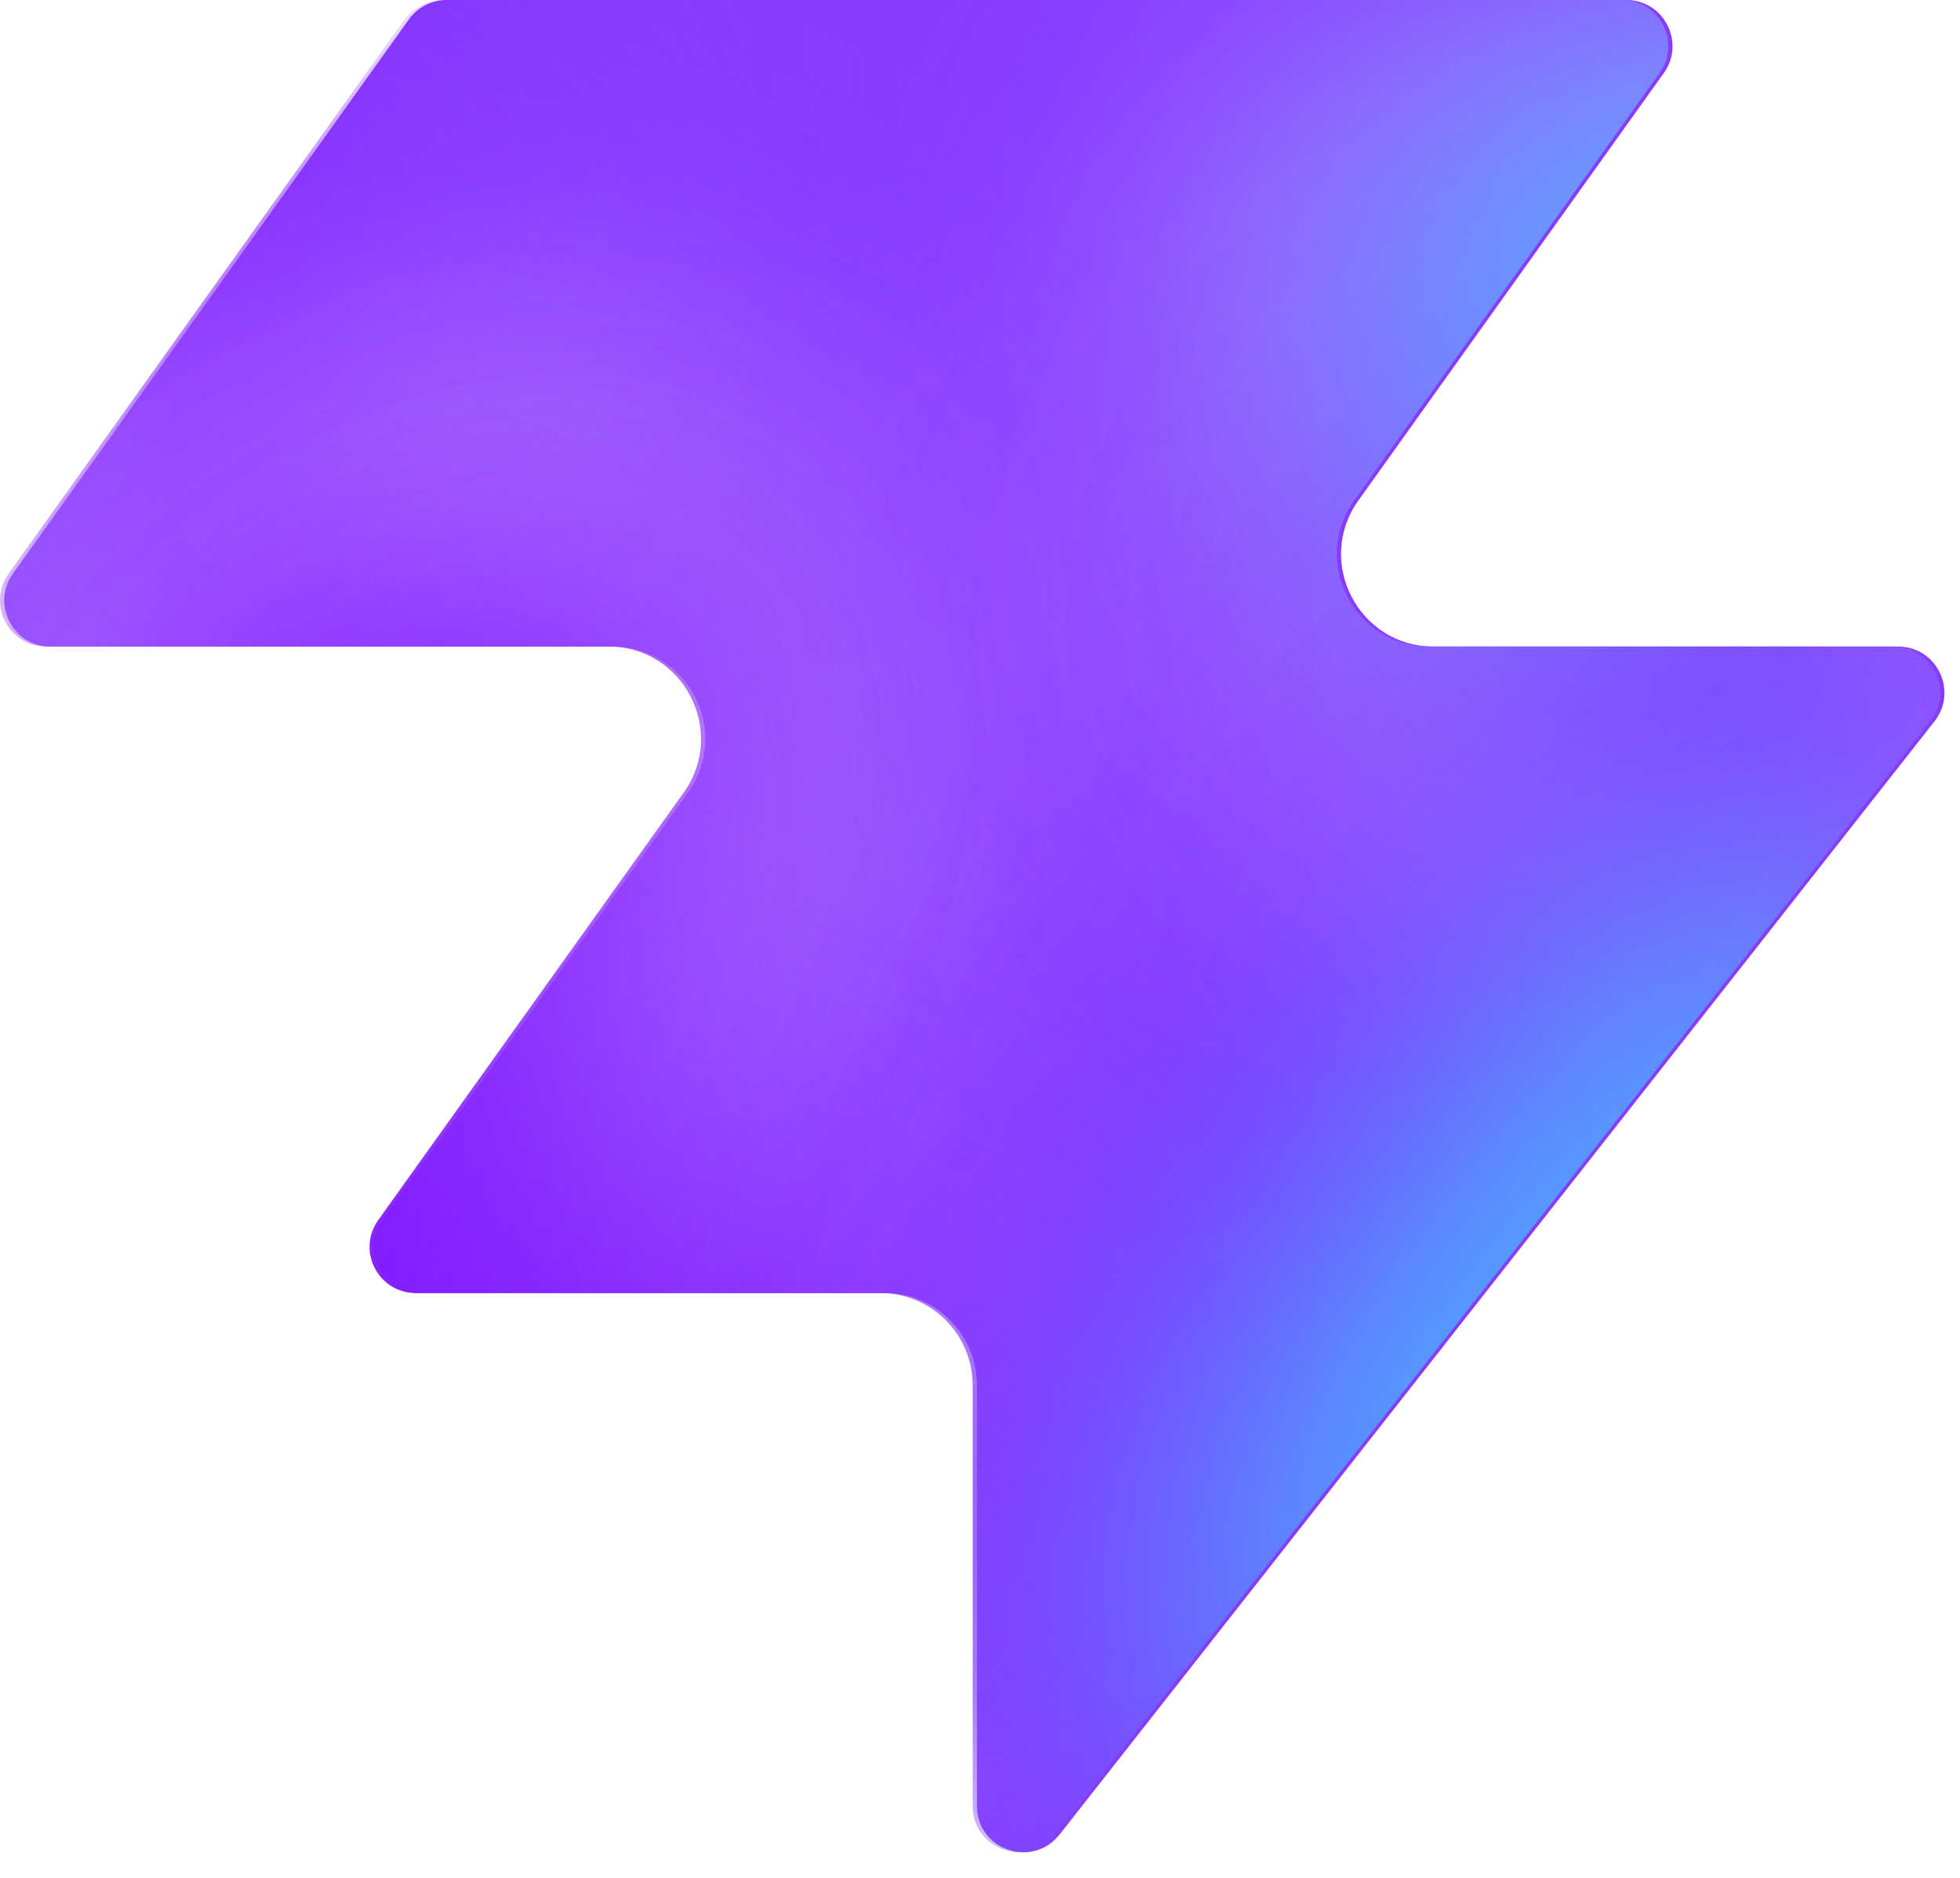
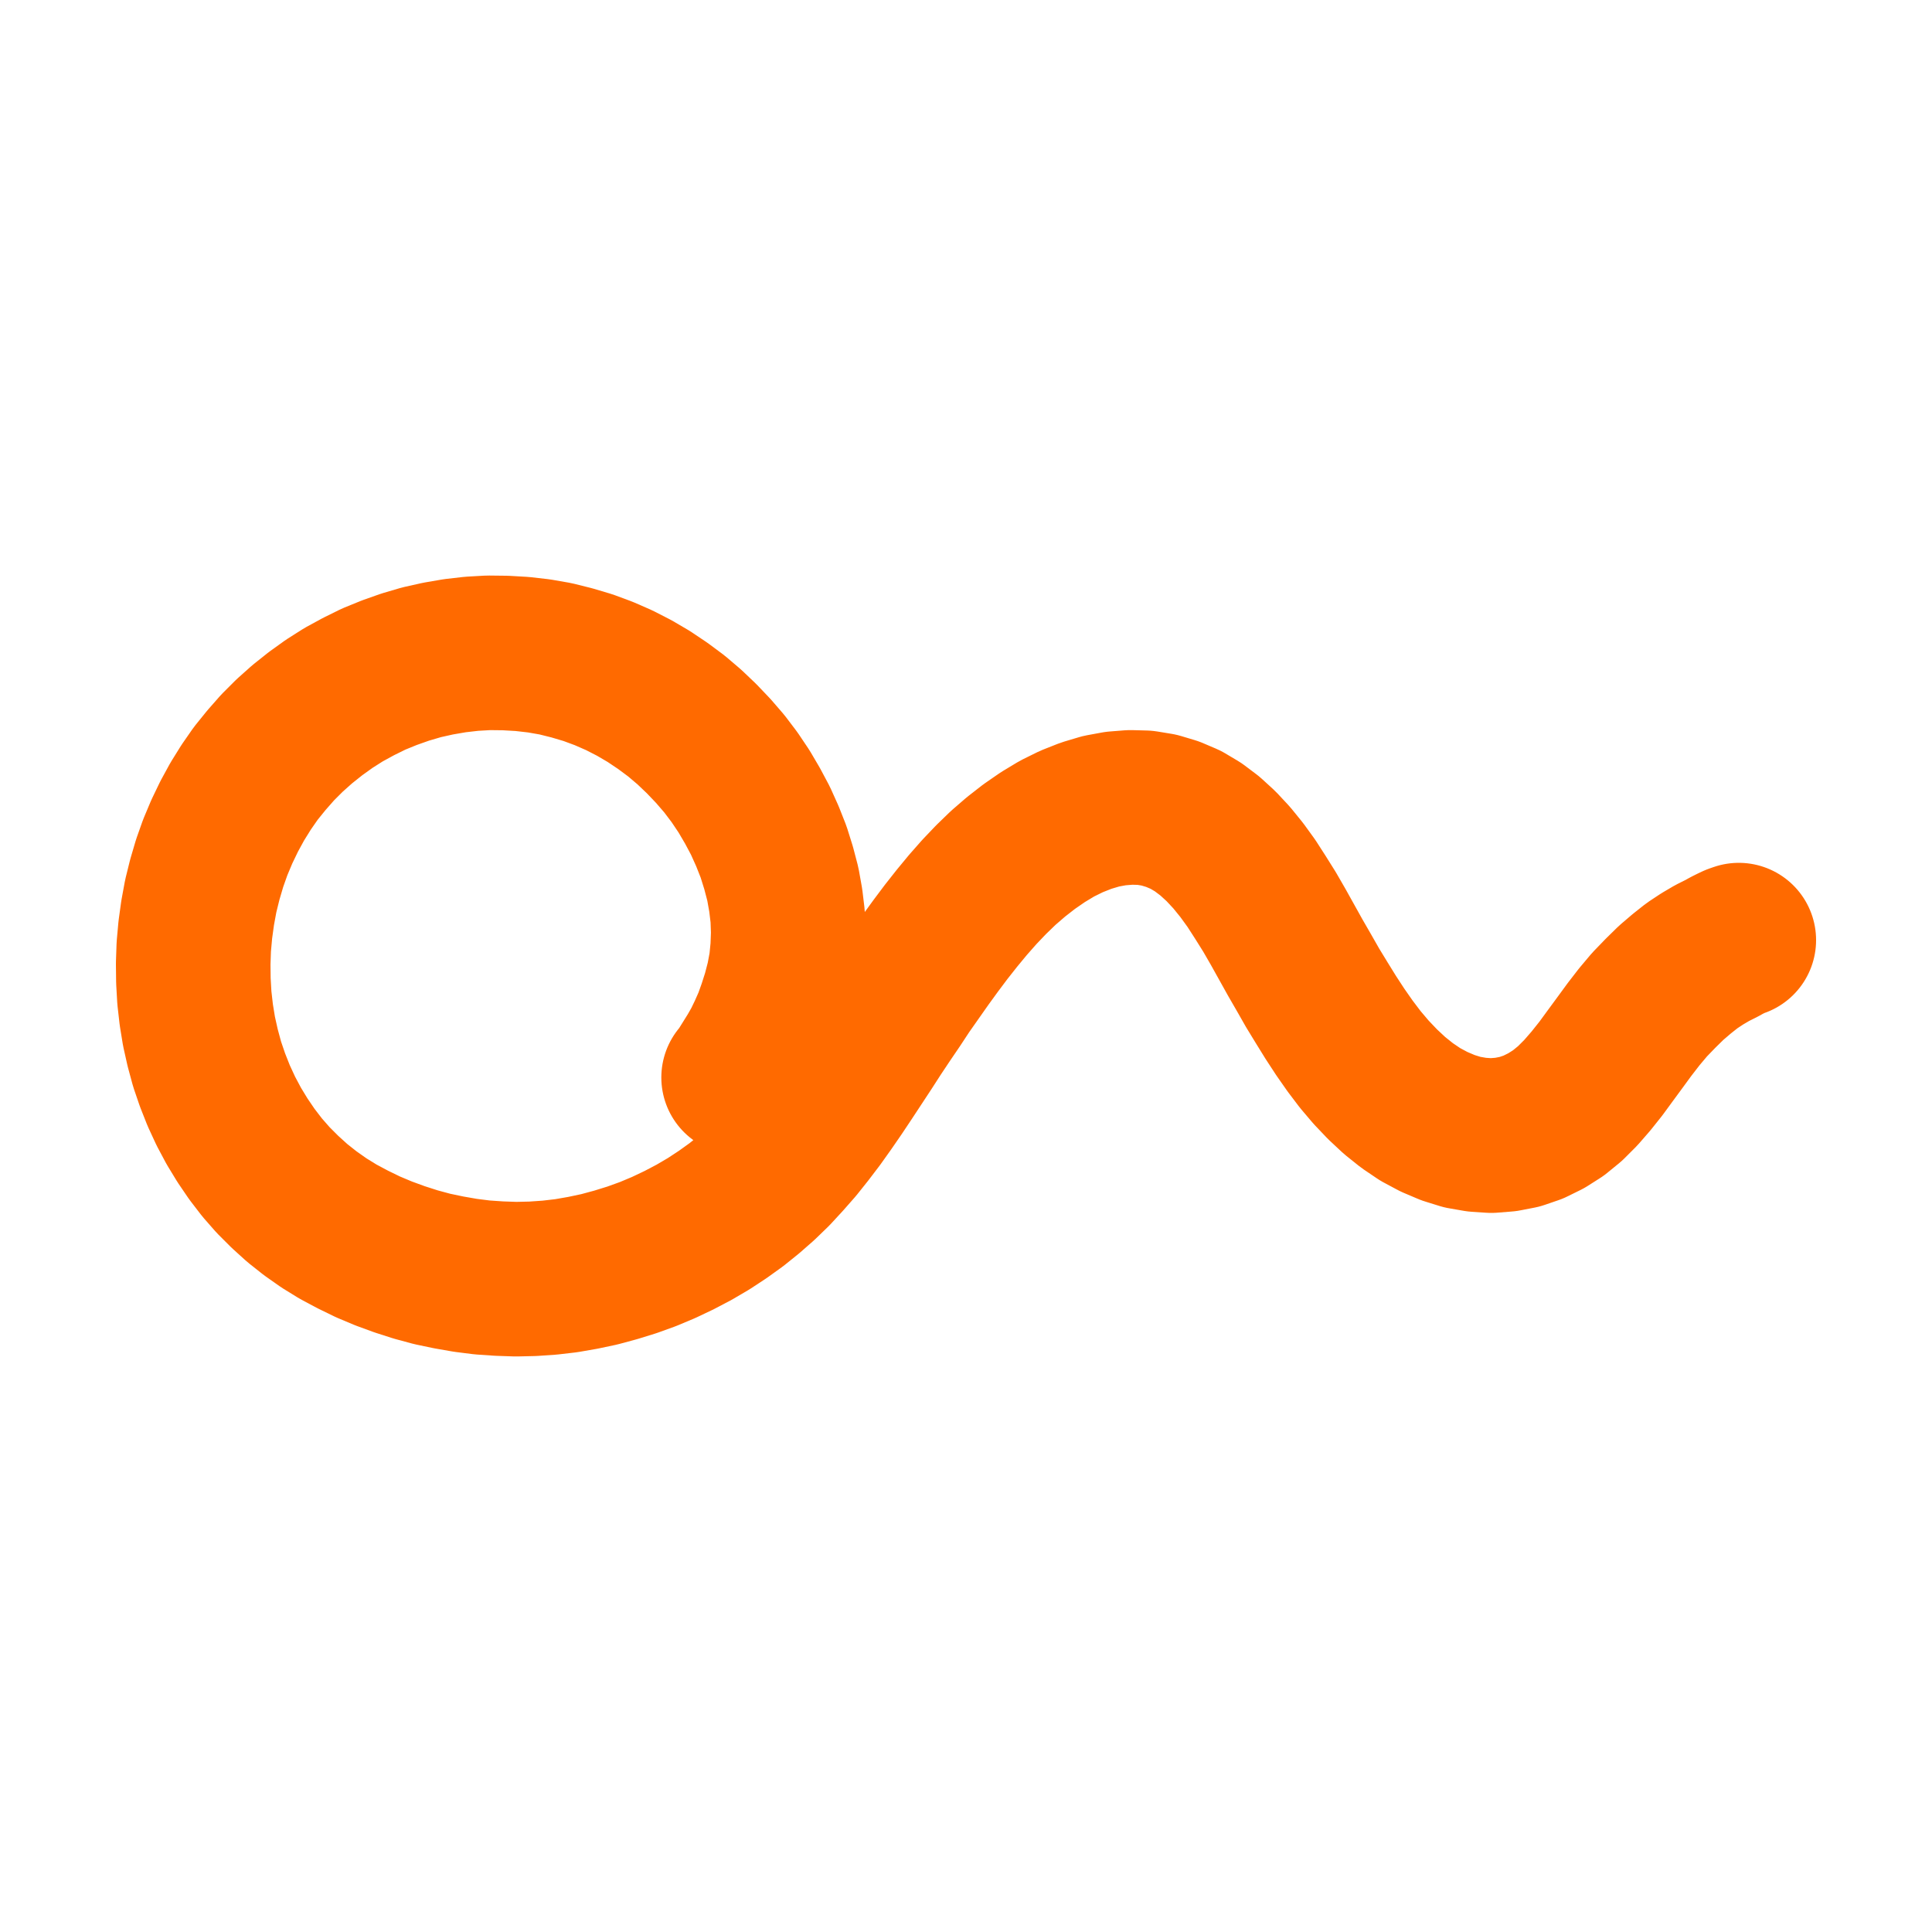
- <svg xmlns="http://www.w3.org/2000/svg" width="48" height="46" fill="none" viewBox="0 0 48 46">
-   <path fill="#863bff" d="M25.946 44.938c-.664.845-2.021.375-2.021-.698V33.937a2.26 2.26 0 0 0-2.262-2.262H10.287c-.92 0-1.456-1.04-.92-1.788l7.48-10.471c1.07-1.497 0-3.578-1.842-3.578H1.237c-.92 0-1.456-1.04-.92-1.788L10.013.474c.214-.297.556-.474.92-.474h28.894c.92 0 1.456 1.04.92 1.788l-7.48 10.471c-1.07 1.498 0 3.579 1.842 3.579h11.377c.943 0 1.473 1.088.89 1.83L25.947 44.94z" style="fill:#863bff;fill:color(display-p3 .525 .23 1);fill-opacity:1" />
-   <mask id="a" width="48" height="46" x="0" y="0" maskUnits="userSpaceOnUse" style="mask-type:alpha">
-     <path fill="#000" d="M25.842 44.938c-.664.844-2.021.375-2.021-.698V33.937a2.26 2.26 0 0 0-2.262-2.262H10.183c-.92 0-1.456-1.04-.92-1.788l7.48-10.471c1.07-1.498 0-3.579-1.842-3.579H1.133c-.92 0-1.456-1.04-.92-1.787L9.91.473c.214-.297.556-.474.92-.474h28.894c.92 0 1.456 1.04.92 1.788l-7.48 10.471c-1.07 1.498 0 3.578 1.842 3.578h11.377c.943 0 1.473 1.088.89 1.832L25.843 44.94z" style="fill:#000;fill-opacity:1" />
-   </mask>
-   <g mask="url(#a)">
-     <g filter="url(#b)">
-       <ellipse cx="5.508" cy="14.704" fill="#ede6ff" rx="5.508" ry="14.704" style="fill:#ede6ff;fill:color(display-p3 .927 .903 1);fill-opacity:1" transform="matrix(.00324 1 1 -.00324 -4.47 31.516)" />
-     </g>
-     <g filter="url(#c)">
-       <ellipse cx="10.399" cy="29.851" fill="#ede6ff" rx="10.399" ry="29.851" style="fill:#ede6ff;fill:color(display-p3 .927 .903 1);fill-opacity:1" transform="matrix(.00324 1 1 -.00324 -39.328 7.883)" />
-     </g>
-     <g filter="url(#d)">
-       <ellipse cx="5.508" cy="30.487" fill="#7e14ff" rx="5.508" ry="30.487" style="fill:#7e14ff;fill:color(display-p3 .492 .077 1);fill-opacity:1" transform="rotate(89.814 -25.913 -14.639)scale(1 -1)" />
-     </g>
-     <g filter="url(#e)">
-       <ellipse cx="5.508" cy="30.599" fill="#7e14ff" rx="5.508" ry="30.599" style="fill:#7e14ff;fill:color(display-p3 .492 .077 1);fill-opacity:1" transform="rotate(89.814 -32.644 -3.334)scale(1 -1)" />
-     </g>
-     <g filter="url(#f)">
-       <ellipse cx="5.508" cy="30.599" fill="#7e14ff" rx="5.508" ry="30.599" style="fill:#7e14ff;fill:color(display-p3 .492 .077 1);fill-opacity:1" transform="matrix(.00324 1 1 -.00324 -34.34 30.47)" />
-     </g>
-     <g filter="url(#g)">
-       <ellipse cx="14.072" cy="22.078" fill="#ede6ff" rx="14.072" ry="22.078" style="fill:#ede6ff;fill:color(display-p3 .927 .903 1);fill-opacity:1" transform="rotate(93.35 24.506 48.493)scale(-1 1)" />
-     </g>
-     <g filter="url(#h)">
-       <ellipse cx="3.47" cy="21.501" fill="#7e14ff" rx="3.47" ry="21.501" style="fill:#7e14ff;fill:color(display-p3 .492 .077 1);fill-opacity:1" transform="rotate(89.009 28.708 47.59)scale(-1 1)" />
-     </g>
-     <g filter="url(#i)">
-       <ellipse cx="3.47" cy="21.501" fill="#7e14ff" rx="3.47" ry="21.501" style="fill:#7e14ff;fill:color(display-p3 .492 .077 1);fill-opacity:1" transform="rotate(89.009 28.708 47.59)scale(-1 1)" />
-     </g>
-     <g filter="url(#j)">
-       <ellipse cx=".387" cy="8.972" fill="#7e14ff" rx="4.407" ry="29.108" style="fill:#7e14ff;fill:color(display-p3 .492 .077 1);fill-opacity:1" transform="rotate(39.51 .387 8.972)" />
-     </g>
-     <g filter="url(#k)">
-       <ellipse cx="47.523" cy="-6.092" fill="#7e14ff" rx="4.407" ry="29.108" style="fill:#7e14ff;fill:color(display-p3 .492 .077 1);fill-opacity:1" transform="rotate(37.892 47.523 -6.092)" />
-     </g>
-     <g filter="url(#l)">
-       <ellipse cx="41.412" cy="6.333" fill="#47bfff" rx="5.971" ry="9.665" style="fill:#47bfff;fill:color(display-p3 .28 .748 1);fill-opacity:1" transform="rotate(37.892 41.412 6.333)" />
-     </g>
-     <g filter="url(#m)">
-       <ellipse cx="-1.879" cy="38.332" fill="#7e14ff" rx="4.407" ry="29.108" style="fill:#7e14ff;fill:color(display-p3 .492 .077 1);fill-opacity:1" transform="rotate(37.892 -1.88 38.332)" />
-     </g>
-     <g filter="url(#n)">
-       <ellipse cx="-1.879" cy="38.332" fill="#7e14ff" rx="4.407" ry="29.108" style="fill:#7e14ff;fill:color(display-p3 .492 .077 1);fill-opacity:1" transform="rotate(37.892 -1.88 38.332)" />
-     </g>
-     <g filter="url(#o)">
-       <ellipse cx="35.651" cy="29.907" fill="#7e14ff" rx="4.407" ry="29.108" style="fill:#7e14ff;fill:color(display-p3 .492 .077 1);fill-opacity:1" transform="rotate(37.892 35.651 29.907)" />
-     </g>
-     <g filter="url(#p)">
-       <ellipse cx="38.418" cy="32.4" fill="#47bfff" rx="5.971" ry="15.297" style="fill:#47bfff;fill:color(display-p3 .28 .748 1);fill-opacity:1" transform="rotate(37.892 38.418 32.4)" />
-     </g>
-   </g>
-   <defs>
-     <filter id="b" width="60.045" height="41.654" x="-19.77" y="16.149" color-interpolation-filters="sRGB" filterUnits="userSpaceOnUse">
-       <feFlood flood-opacity="0" result="BackgroundImageFix" />
-       <feBlend in="SourceGraphic" in2="BackgroundImageFix" result="shape" />
-       <feGaussianBlur result="effect1_foregroundBlur_2002_17158" stdDeviation="7.659" />
-     </filter>
-     <filter id="c" width="90.34" height="51.437" x="-54.613" y="-7.533" color-interpolation-filters="sRGB" filterUnits="userSpaceOnUse">
-       <feFlood flood-opacity="0" result="BackgroundImageFix" />
-       <feBlend in="SourceGraphic" in2="BackgroundImageFix" result="shape" />
-       <feGaussianBlur result="effect1_foregroundBlur_2002_17158" stdDeviation="7.659" />
-     </filter>
-     <filter id="d" width="79.355" height="29.4" x="-49.64" y="2.03" color-interpolation-filters="sRGB" filterUnits="userSpaceOnUse">
-       <feFlood flood-opacity="0" result="BackgroundImageFix" />
-       <feBlend in="SourceGraphic" in2="BackgroundImageFix" result="shape" />
-       <feGaussianBlur result="effect1_foregroundBlur_2002_17158" stdDeviation="4.596" />
-     </filter>
-     <filter id="e" width="79.579" height="29.4" x="-45.045" y="20.029" color-interpolation-filters="sRGB" filterUnits="userSpaceOnUse">
-       <feFlood flood-opacity="0" result="BackgroundImageFix" />
-       <feBlend in="SourceGraphic" in2="BackgroundImageFix" result="shape" />
-       <feGaussianBlur result="effect1_foregroundBlur_2002_17158" stdDeviation="4.596" />
-     </filter>
-     <filter id="f" width="79.579" height="29.4" x="-43.513" y="21.178" color-interpolation-filters="sRGB" filterUnits="userSpaceOnUse">
-       <feFlood flood-opacity="0" result="BackgroundImageFix" />
-       <feBlend in="SourceGraphic" in2="BackgroundImageFix" result="shape" />
-       <feGaussianBlur result="effect1_foregroundBlur_2002_17158" stdDeviation="4.596" />
-     </filter>
-     <filter id="g" width="74.749" height="58.852" x="15.756" y="-17.901" color-interpolation-filters="sRGB" filterUnits="userSpaceOnUse">
-       <feFlood flood-opacity="0" result="BackgroundImageFix" />
-       <feBlend in="SourceGraphic" in2="BackgroundImageFix" result="shape" />
-       <feGaussianBlur result="effect1_foregroundBlur_2002_17158" stdDeviation="7.659" />
-     </filter>
-     <filter id="h" width="61.377" height="25.362" x="23.548" y="2.284" color-interpolation-filters="sRGB" filterUnits="userSpaceOnUse">
-       <feFlood flood-opacity="0" result="BackgroundImageFix" />
-       <feBlend in="SourceGraphic" in2="BackgroundImageFix" result="shape" />
-       <feGaussianBlur result="effect1_foregroundBlur_2002_17158" stdDeviation="4.596" />
-     </filter>
-     <filter id="i" width="61.377" height="25.362" x="23.548" y="2.284" color-interpolation-filters="sRGB" filterUnits="userSpaceOnUse">
-       <feFlood flood-opacity="0" result="BackgroundImageFix" />
-       <feBlend in="SourceGraphic" in2="BackgroundImageFix" result="shape" />
-       <feGaussianBlur result="effect1_foregroundBlur_2002_17158" stdDeviation="4.596" />
-     </filter>
-     <filter id="j" width="56.045" height="63.649" x="-27.636" y="-22.853" color-interpolation-filters="sRGB" filterUnits="userSpaceOnUse">
-       <feFlood flood-opacity="0" result="BackgroundImageFix" />
-       <feBlend in="SourceGraphic" in2="BackgroundImageFix" result="shape" />
-       <feGaussianBlur result="effect1_foregroundBlur_2002_17158" stdDeviation="4.596" />
-     </filter>
-     <filter id="k" width="54.814" height="64.646" x="20.116" y="-38.415" color-interpolation-filters="sRGB" filterUnits="userSpaceOnUse">
-       <feFlood flood-opacity="0" result="BackgroundImageFix" />
-       <feBlend in="SourceGraphic" in2="BackgroundImageFix" result="shape" />
-       <feGaussianBlur result="effect1_foregroundBlur_2002_17158" stdDeviation="4.596" />
-     </filter>
-     <filter id="l" width="33.541" height="35.313" x="24.641" y="-11.323" color-interpolation-filters="sRGB" filterUnits="userSpaceOnUse">
-       <feFlood flood-opacity="0" result="BackgroundImageFix" />
-       <feBlend in="SourceGraphic" in2="BackgroundImageFix" result="shape" />
-       <feGaussianBlur result="effect1_foregroundBlur_2002_17158" stdDeviation="4.596" />
-     </filter>
-     <filter id="m" width="54.814" height="64.646" x="-29.286" y="6.009" color-interpolation-filters="sRGB" filterUnits="userSpaceOnUse">
-       <feFlood flood-opacity="0" result="BackgroundImageFix" />
-       <feBlend in="SourceGraphic" in2="BackgroundImageFix" result="shape" />
-       <feGaussianBlur result="effect1_foregroundBlur_2002_17158" stdDeviation="4.596" />
-     </filter>
-     <filter id="n" width="54.814" height="64.646" x="-29.286" y="6.009" color-interpolation-filters="sRGB" filterUnits="userSpaceOnUse">
-       <feFlood flood-opacity="0" result="BackgroundImageFix" />
-       <feBlend in="SourceGraphic" in2="BackgroundImageFix" result="shape" />
-       <feGaussianBlur result="effect1_foregroundBlur_2002_17158" stdDeviation="4.596" />
-     </filter>
-     <filter id="o" width="54.814" height="64.646" x="8.244" y="-2.416" color-interpolation-filters="sRGB" filterUnits="userSpaceOnUse">
-       <feFlood flood-opacity="0" result="BackgroundImageFix" />
-       <feBlend in="SourceGraphic" in2="BackgroundImageFix" result="shape" />
-       <feGaussianBlur result="effect1_foregroundBlur_2002_17158" stdDeviation="4.596" />
-     </filter>
-     <filter id="p" width="39.409" height="43.623" x="18.713" y="10.588" color-interpolation-filters="sRGB" filterUnits="userSpaceOnUse">
-       <feFlood flood-opacity="0" result="BackgroundImageFix" />
-       <feBlend in="SourceGraphic" in2="BackgroundImageFix" result="shape" />
-       <feGaussianBlur result="effect1_foregroundBlur_2002_17158" stdDeviation="4.596" />
-     </filter>
-   </defs>
+ <svg xmlns="http://www.w3.org/2000/svg" width="512" height="512" viewBox="0 0 100 100" fill="none">
+   <path d="M 38.23 55.77 L 38.36 55.61 L 38.48 55.44 L 38.61 55.23 L 38.76 54.99 L 39.04 54.54 L 39.33 54.03 L 39.60 53.47 L 39.87 52.86 L 40.11 52.19 L 40.34 51.47 L 40.54 50.70 L 40.69 49.90 L 40.77 49.09 L 40.80 48.27 L 40.77 47.43 L 40.67 46.60 L 40.52 45.76 L 40.30 44.92 L 40.04 44.09 L 39.72 43.28 L 39.36 42.48 L 38.95 41.71 L 38.51 40.96 L 38.02 40.23 L 37.49 39.53 L 36.92 38.87 L 36.31 38.23 L 35.68 37.63 L 35.01 37.06 L 34.31 36.54 L 33.58 36.05 L 32.83 35.61 L 32.05 35.21 L 31.25 34.86 L 30.44 34.56 L 29.60 34.31 L 28.76 34.10 L 27.90 33.95 L 27.03 33.85 L 26.16 33.80 L 25.28 33.79 L 24.41 33.84 L 23.54 33.94 L 22.67 34.09 L 21.82 34.28 L 20.97 34.53 L 20.15 34.82 L 19.34 35.15 L 18.55 35.54 L 17.78 35.96 L 17.04 36.43 L 16.33 36.94 L 15.64 37.49 L 14.99 38.07 L 14.37 38.69 L 13.79 39.35 L 13.24 40.03 L 12.74 40.75 L 12.28 41.49 L 11.86 42.26 L 11.48 43.05 L 11.14 43.86 L 10.85 44.68 L 10.60 45.53 L 10.39 46.38 L 10.23 47.25 L 10.11 48.12 L 10.03 49.00 L 10.00 49.88 L 10.01 50.76 L 10.06 51.64 L 10.16 52.52 L 10.30 53.38 L 10.49 54.23 L 10.72 55.08 L 11.00 55.90 L 11.32 56.71 L 11.69 57.51 L 12.10 58.28 L 12.55 59.02 L 13.04 59.74 L 13.57 60.43 L 14.14 61.08 L 14.75 61.69 L 15.39 62.27 L 16.06 62.80 L 16.77 63.30 L 17.50 63.75 L 18.27 64.16 L 19.05 64.54 L 19.86 64.88 L 20.68 65.18 L 21.52 65.45 L 22.37 65.68 L 23.23 65.86 L 24.09 66.01 L 24.96 66.12 L 25.84 66.18 L 26.71 66.21 L 27.58 66.19 L 28.45 66.13 L 29.31 66.03 L 30.17 65.88 L 31.02 65.70 L 31.87 65.47 L 32.71 65.21 L 33.54 64.91 L 34.35 64.57 L 35.15 64.19 L 35.93 63.78 L 36.68 63.34 L 37.41 62.86 L 38.12 62.35 L 38.79 61.81 L 39.44 61.24 L 40.07 60.63 L 40.66 59.99 L 41.24 59.33 L 41.79 58.64 L 42.33 57.93 L 42.85 57.20 L 43.36 56.46 L 43.86 55.71 L 44.36 54.95 L 44.86 54.19 L 45.35 53.43 L 45.85 52.68 L 46.36 51.93 L 46.86 51.17 L 47.38 50.43 L 47.90 49.69 L 48.43 48.96 L 48.97 48.24 L 49.53 47.53 L 50.10 46.84 L 50.69 46.17 L 51.30 45.53 L 51.93 44.92 L 52.59 44.35 L 53.27 43.82 L 53.98 43.33 L 54.71 42.89 L 55.46 42.52 L 56.22 42.22 L 56.99 41.99 L 57.75 41.85 L 58.51 41.79 L 59.26 41.81 L 59.99 41.93 L 60.69 42.14 L 61.37 42.43 L 62.01 42.81 L 62.62 43.27 L 63.20 43.80 L 63.75 44.39 L 64.27 45.03 L 64.77 45.72 L 65.24 46.45 L 65.71 47.20 L 66.16 47.98 L 66.60 48.77 L 67.04 49.56 L 67.49 50.34 L 67.94 51.13 L 68.41 51.90 L 68.88 52.66 L 69.37 53.41 L 69.88 54.14 L 70.41 54.84 L 70.97 55.50 L 71.56 56.12 L 72.18 56.70 L 72.83 57.22 L 73.51 57.68 L 74.22 58.06 L 74.95 58.37 L 75.69 58.60 L 76.44 58.73 L 77.19 58.78 L 77.94 58.72 L 78.66 58.58 L 79.36 58.34 L 80.03 58.01 L 80.66 57.61 L 81.26 57.12 L 81.82 56.56 L 82.35 55.95 L 82.86 55.31 L 83.35 54.64 L 83.85 53.96 L 84.34 53.29 L 84.85 52.63 L 85.38 52.00 L 85.95 51.41 L 86.50 50.87 L 87.05 50.40 L 87.58 49.98 L 88.11 49.63 L 88.62 49.33 L 89.12 49.08 L 89.37 48.94 L 89.61 48.82 L 89.80 48.73 L 90.00 48.66" stroke="#ff6a00" stroke-width="8" stroke-linecap="round" stroke-linejoin="round" />
</svg>
